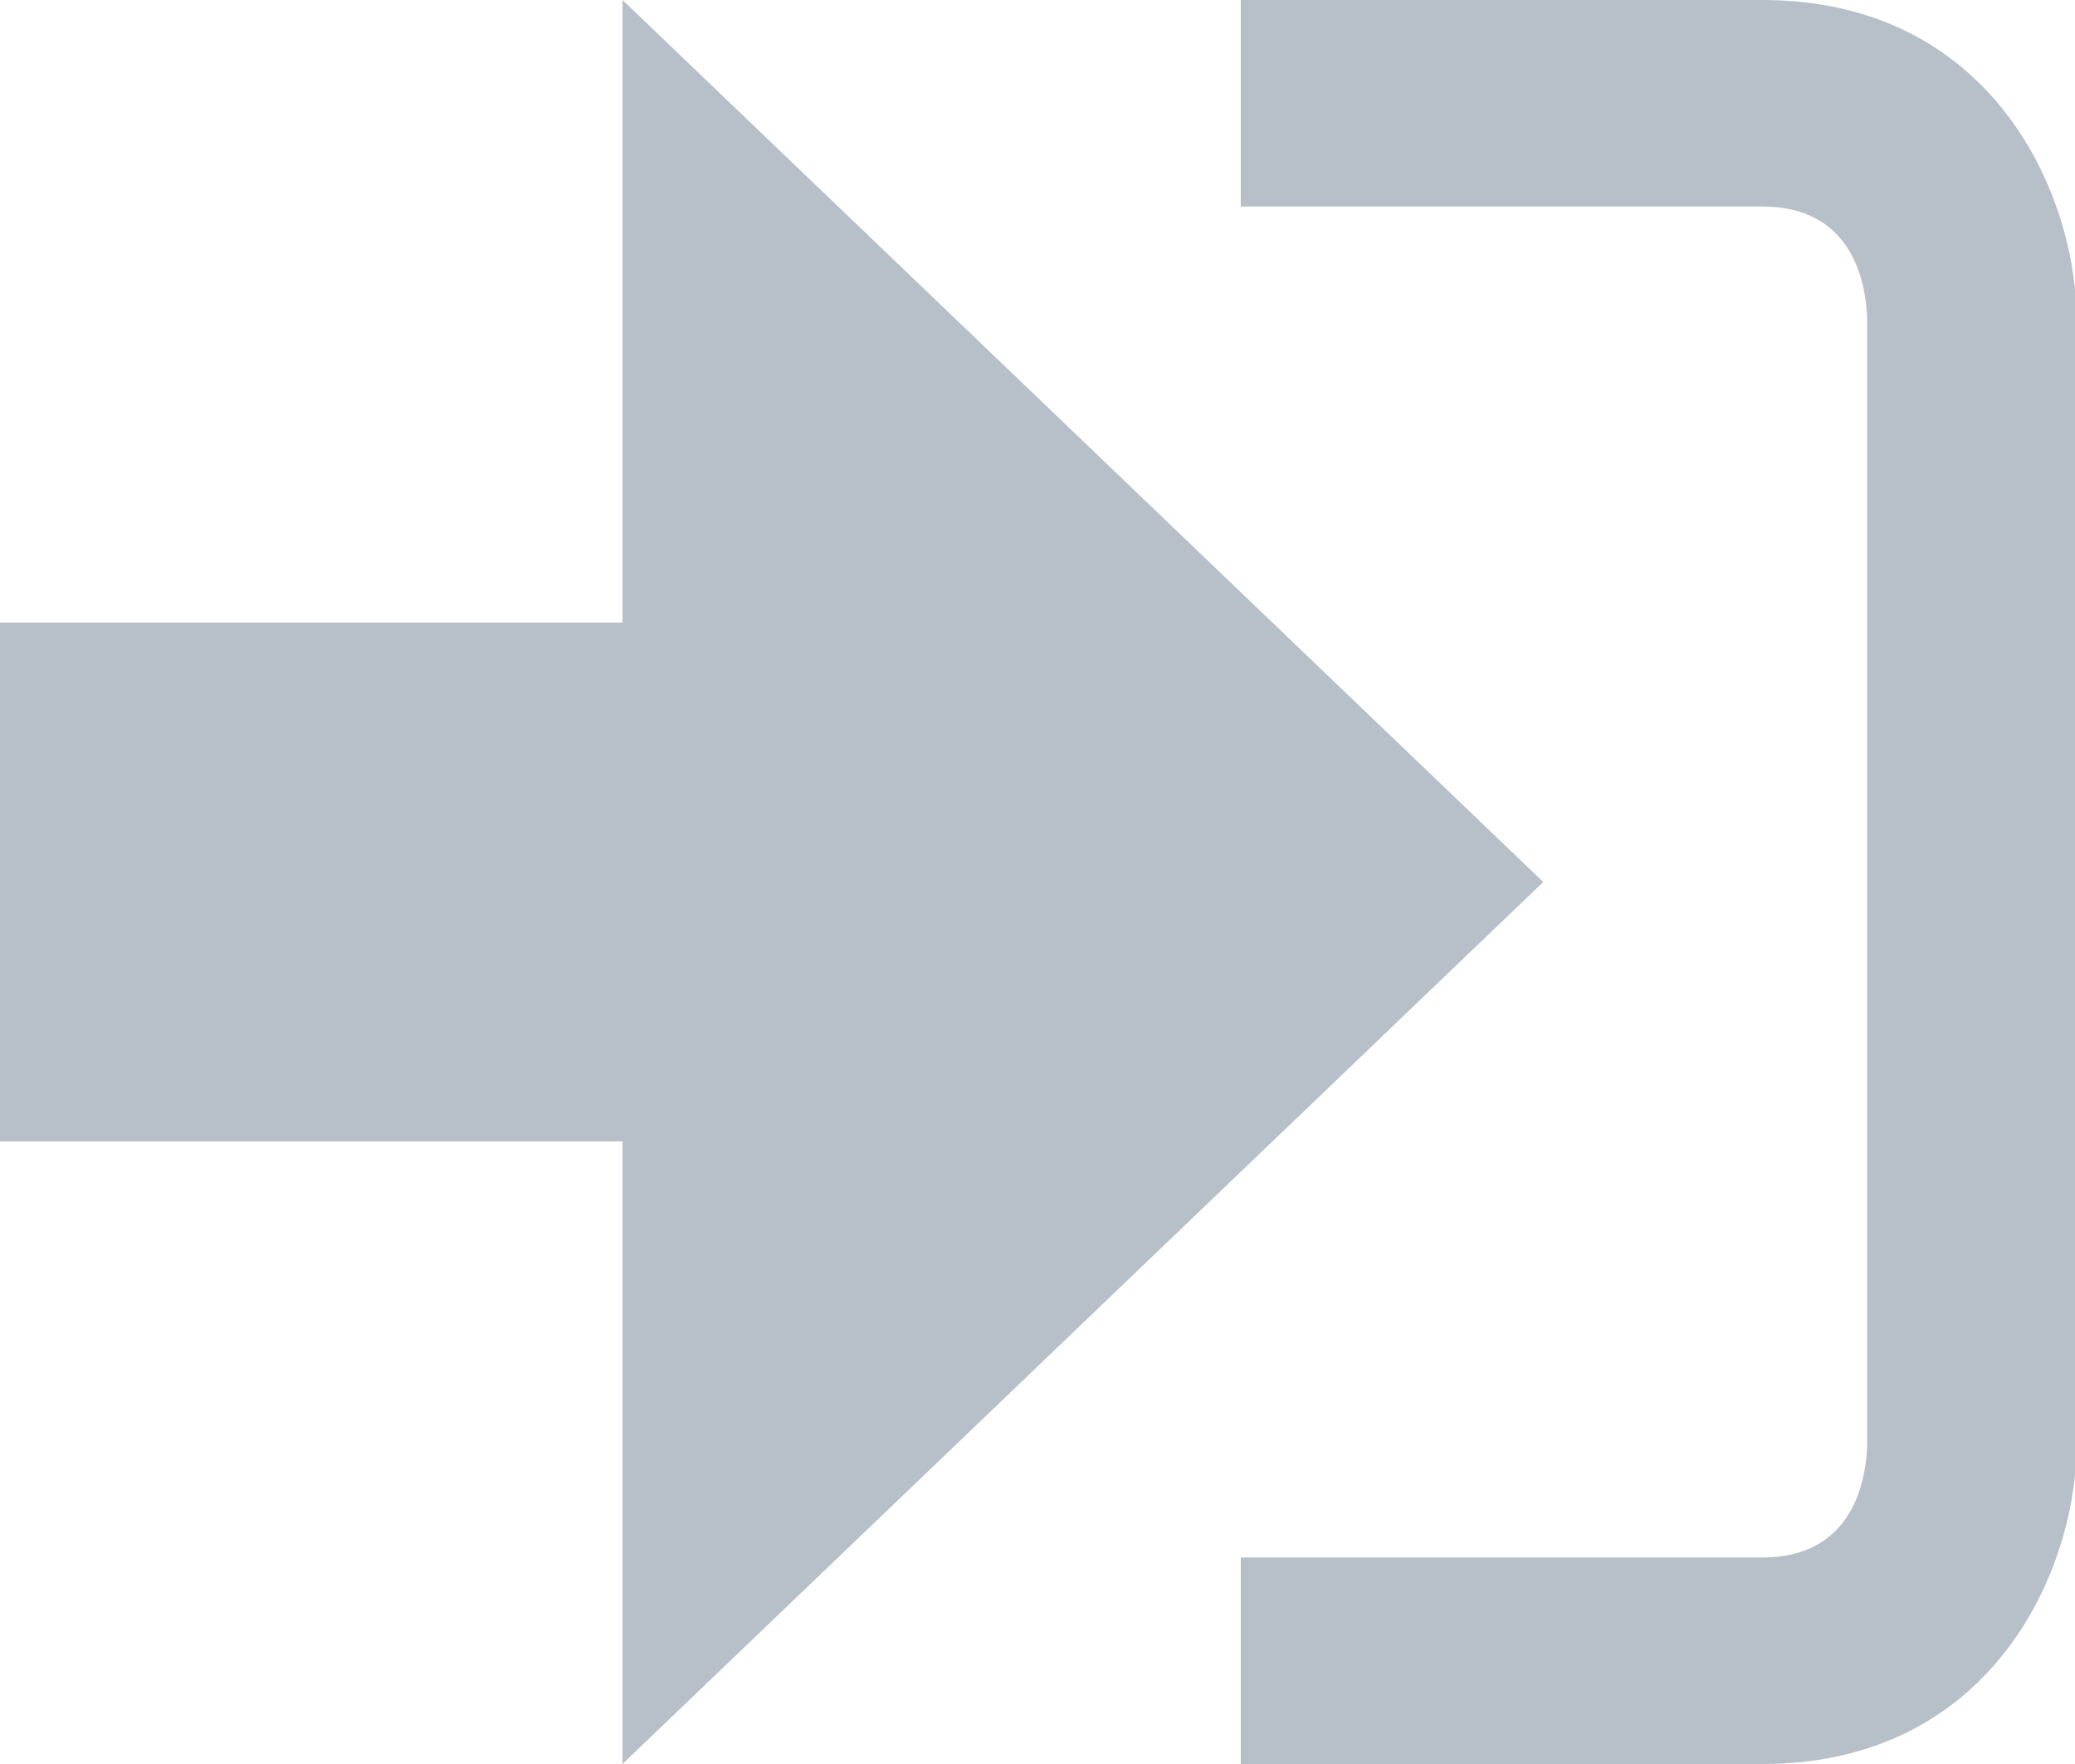
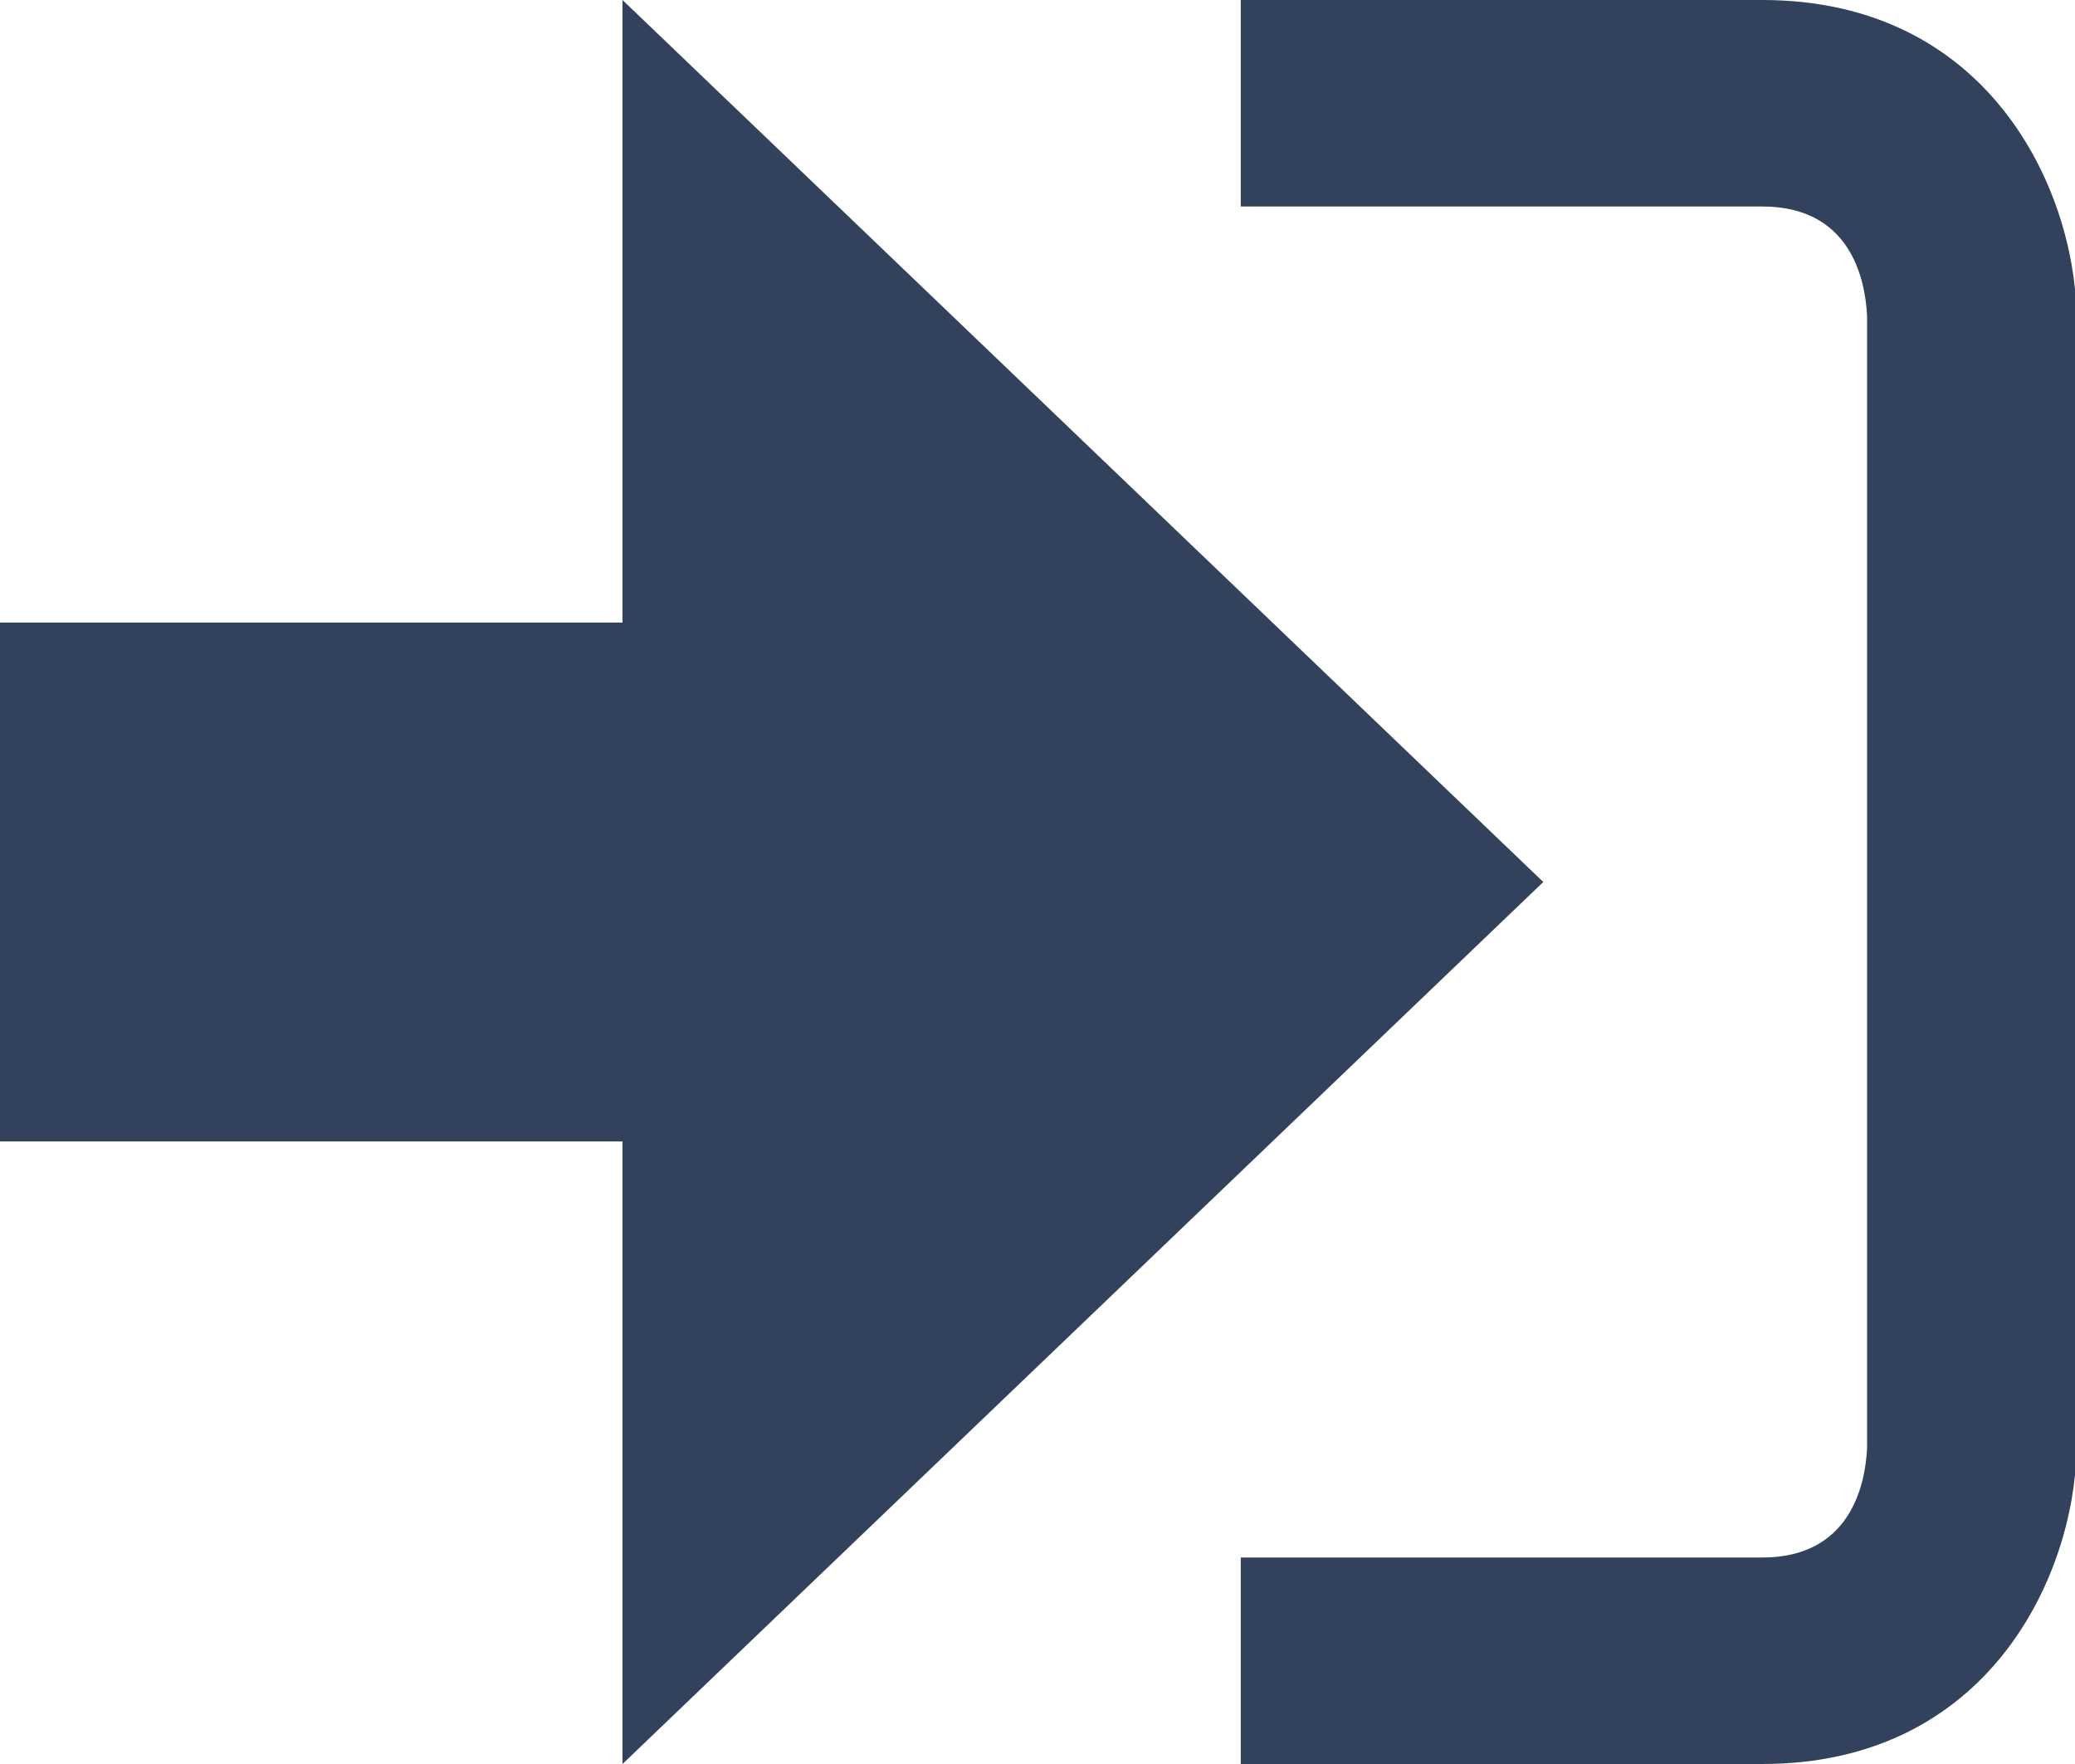
<svg xmlns="http://www.w3.org/2000/svg" version="1.1" id="Layer_1" x="0px" y="0px" width="20px" height="17px" viewBox="0 0 20 17" enable-background="new 0 0 20 17" xml:space="preserve">
  <g>
-     <polygon fill="#B7BFC8" points="14.875,8.5 6,0 6,6 0,6 0,11 6,11 6,17  " />
+     <polygon fill="#32425c" points="14.875,8.5 6,0 6,6 0,6 0,11 6,11 6,17  " />
  </g>
-   <path fill="#B7BFC8" d="M16.986,15.01h-5.027V17h5.027c2.178,0,3.004-1.81,3.029-3.026V3.028C19.99,1.811,19.164,0,16.986,0h-5.027  v1.99h5.027c0.839,0,0.992,0.681,1.01,1.057v10.904C17.979,14.327,17.825,15.01,16.986,15.01z" />
+   <path fill="#32425c" d="M16.986,15.01h-5.027V17h5.027c2.178,0,3.004-1.81,3.029-3.026V3.028C19.99,1.811,19.164,0,16.986,0h-5.027  v1.99h5.027c0.839,0,0.992,0.681,1.01,1.057v10.904C17.979,14.327,17.825,15.01,16.986,15.01z" />
</svg>
